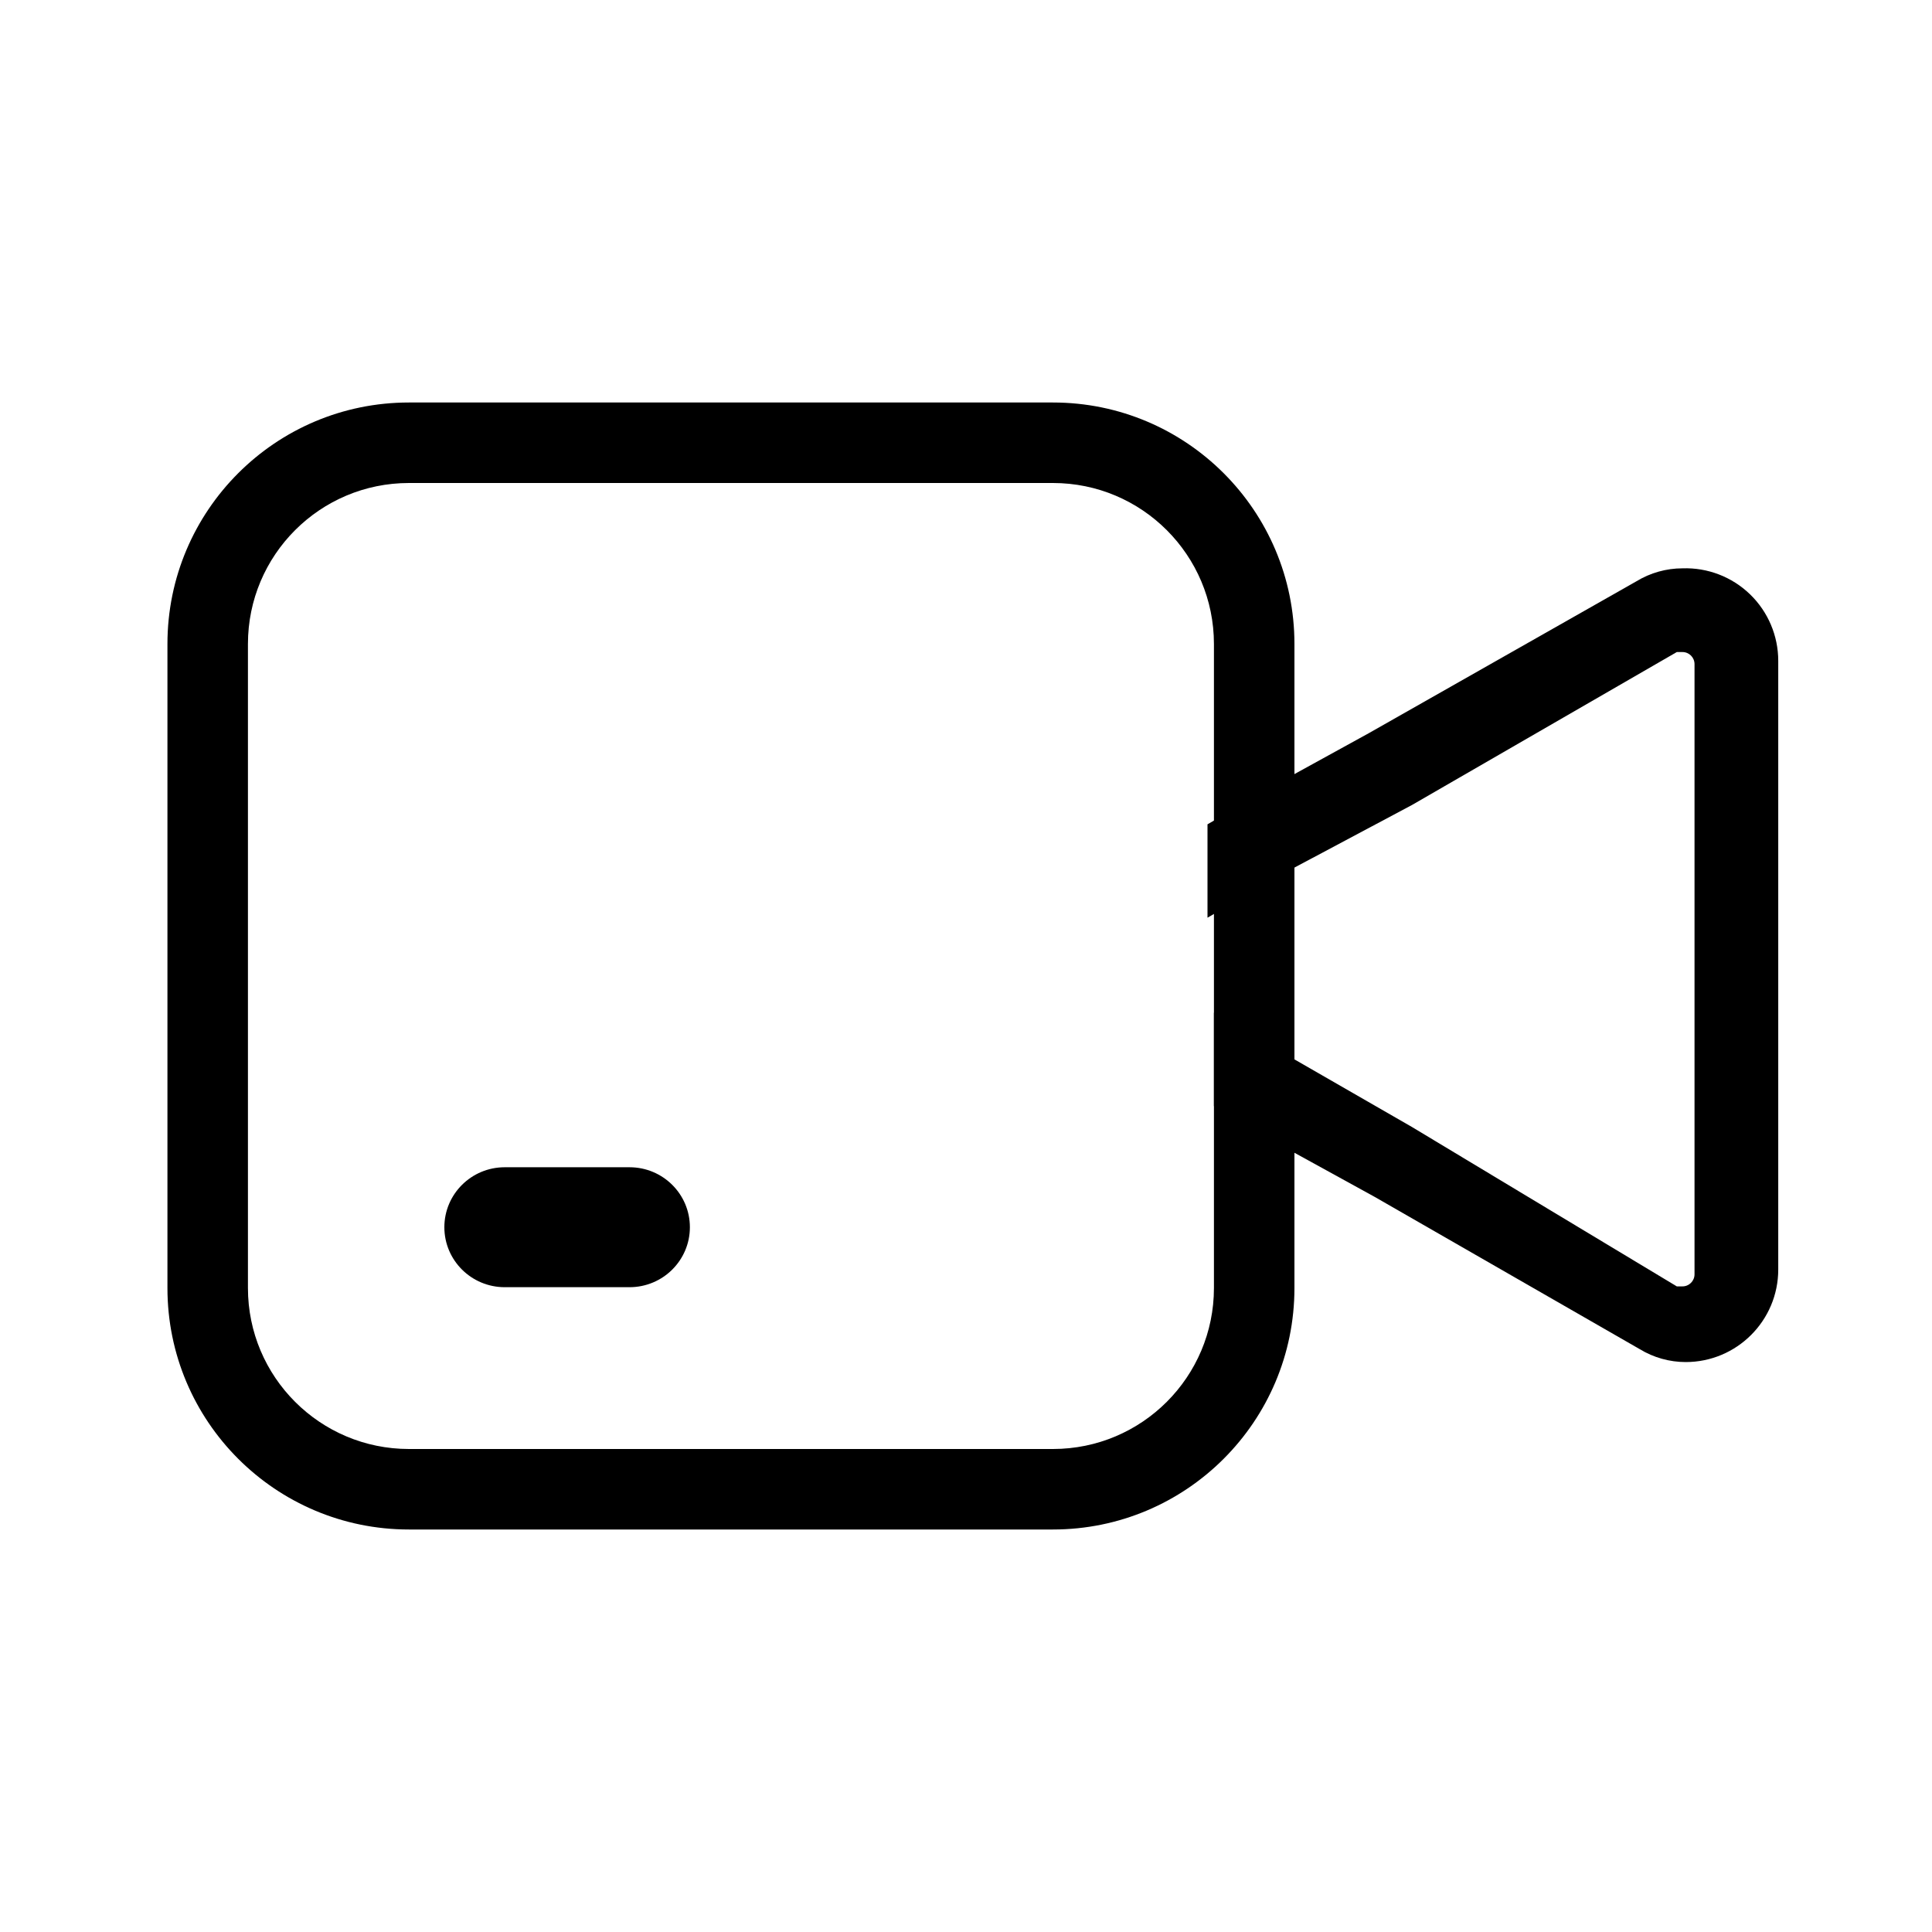
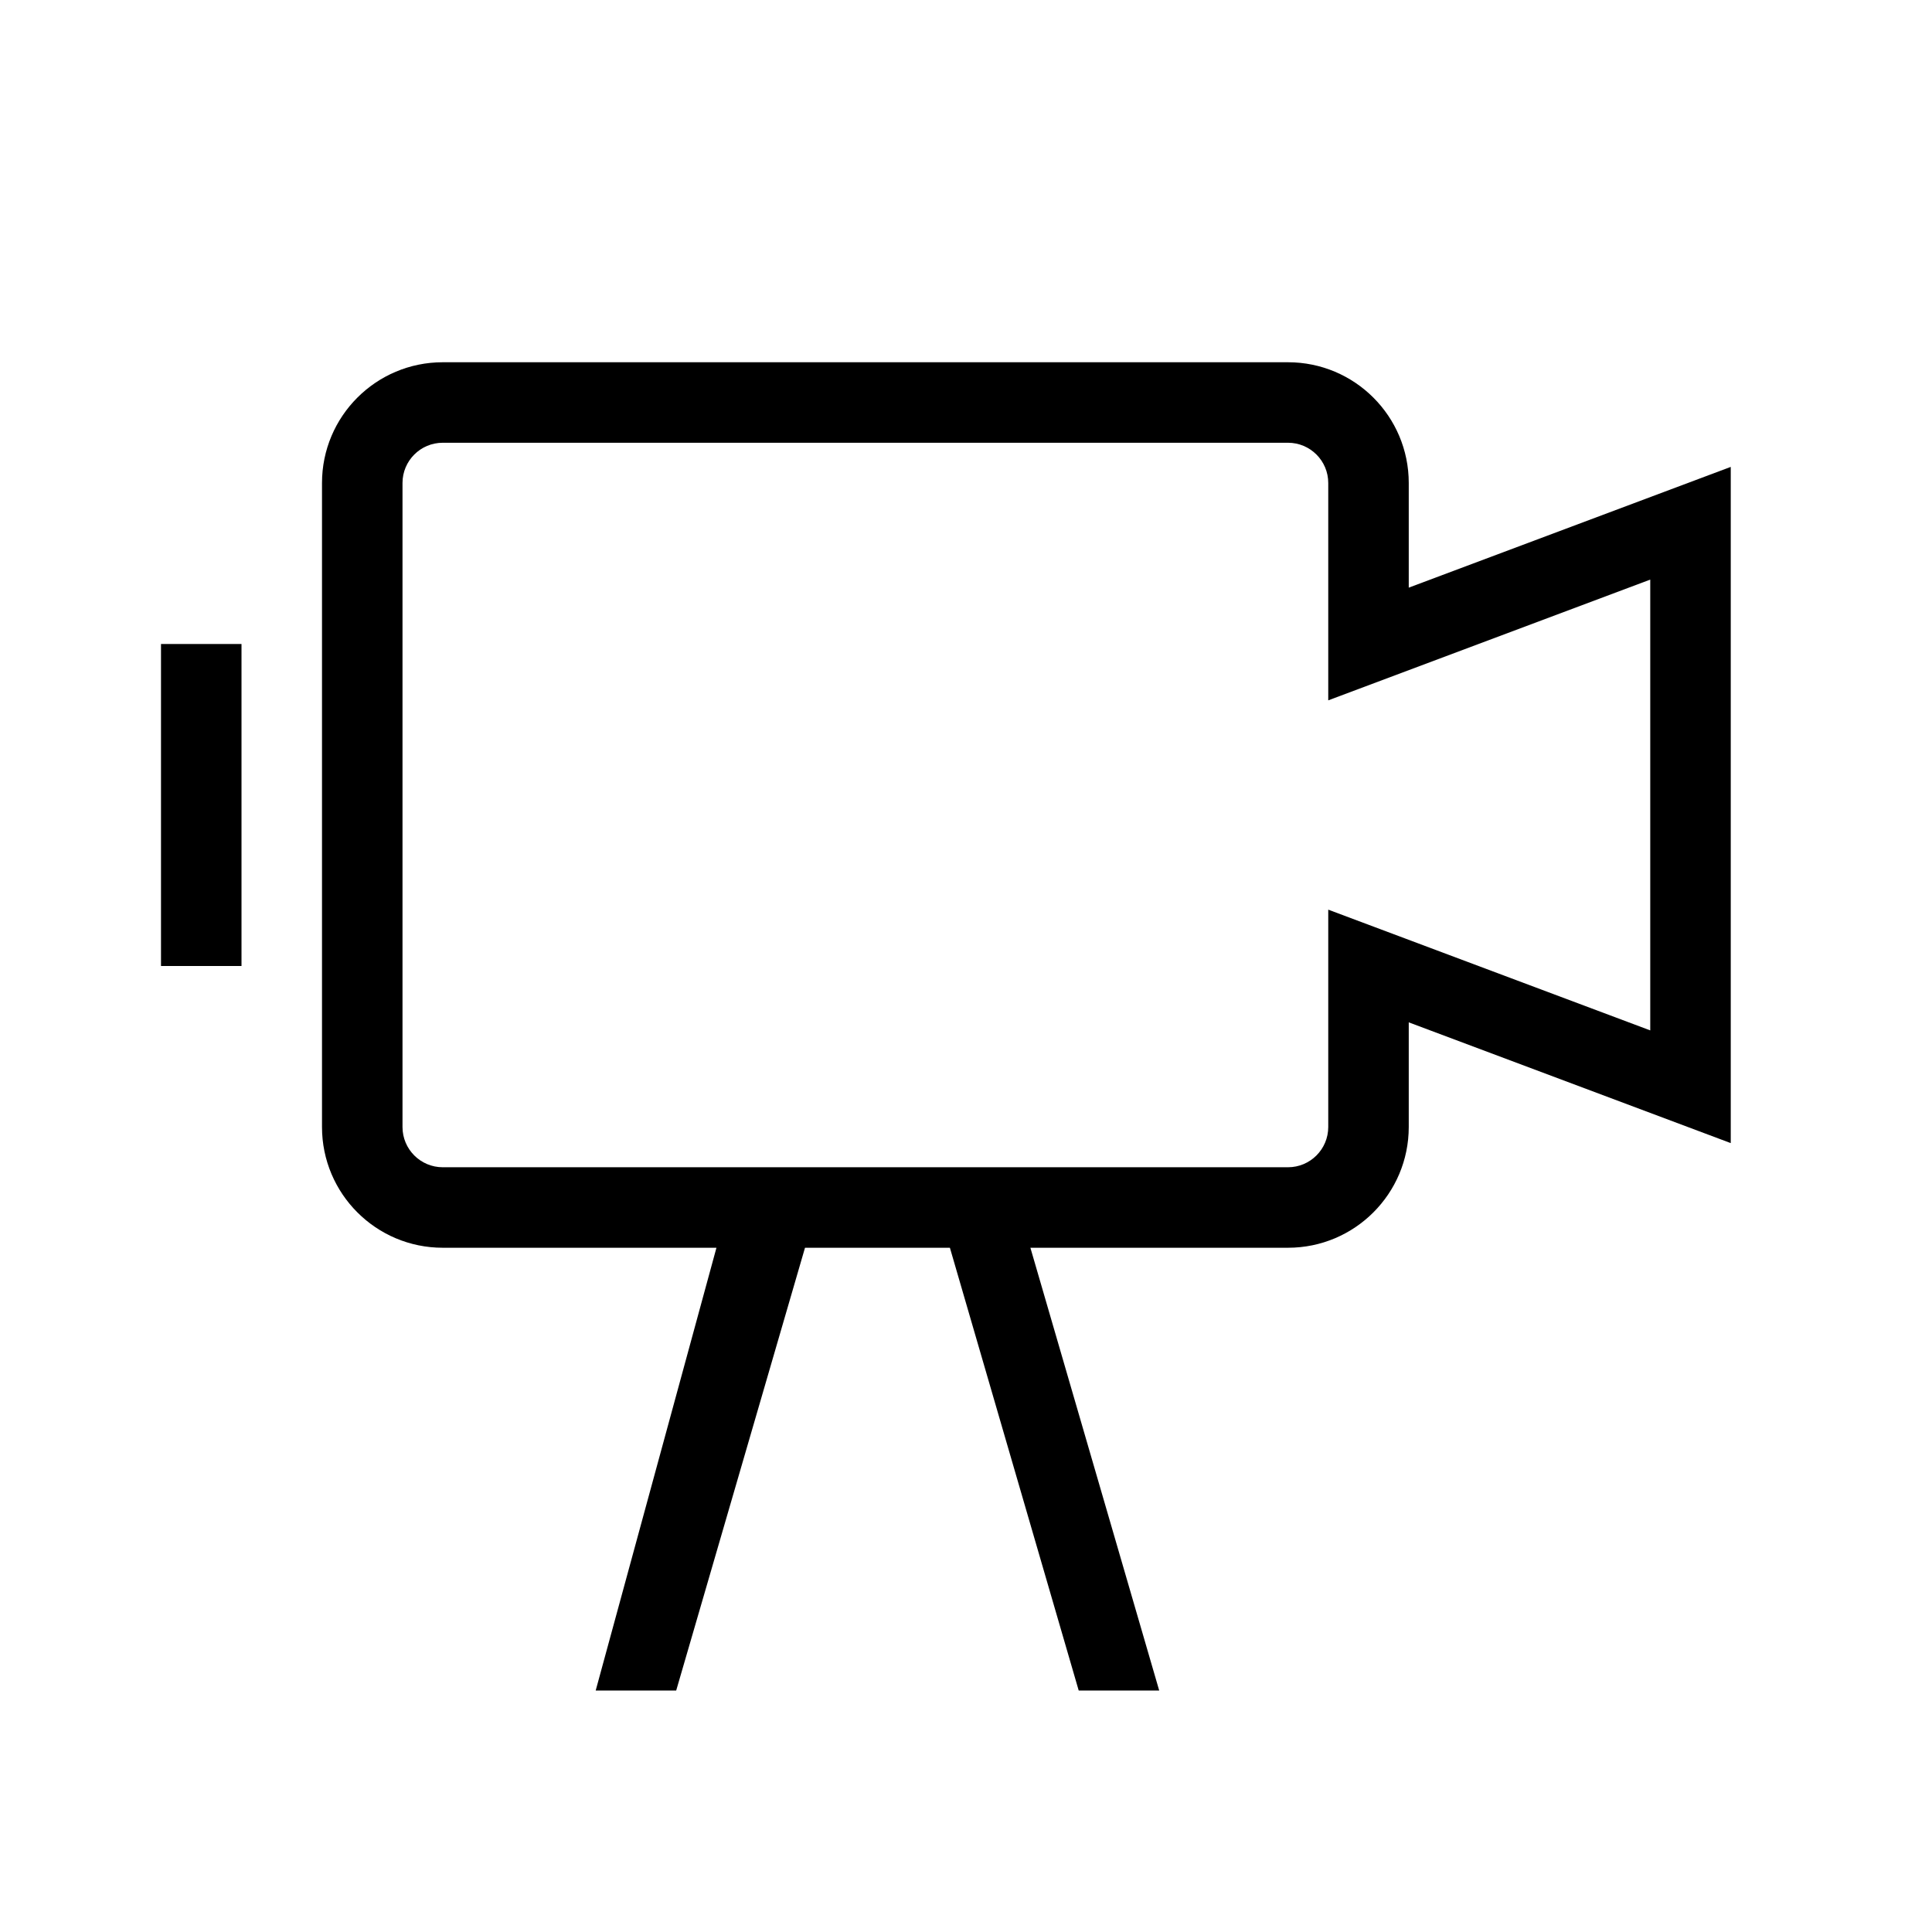
- <svg xmlns="http://www.w3.org/2000/svg" viewBox="0 0 24 24">
+ <svg xmlns="http://www.w3.org/2000/svg" width="24" height="24" viewBox="0 0 24 24">
  <g>
-     <path d="M13.08,5h-8a3,3,0,0,0-3,3v8a3,3,0,0,0,3,3h8a3,3,0,0,0,3-3V8A3,3,0,0,0,13.08,5Zm2,11a2,2,0,0,1-2,2h-8a2,2,0,0,1-2-2V8a2,2,0,0,1,2-2h8a2,2,0,0,1,2,2Z" />
-     <path d="M20.9,7.06a1.1,1.1,0,0,0-.57.16L17,9.11l-1,.55-1,.58V11.4l1-.58L17.54,10l3.29-1.9.07,0a.15.15,0,0,1,.15.15v7.58a.15.15,0,0,1-.15.15l-.07,0L17.54,14l-1.46-.84-1-.58v1.16l1,.58,1,.55,3.29,1.89a1.1,1.1,0,0,0,.57.16,1.15,1.15,0,0,0,1.15-1.15V8.21A1.15,1.15,0,0,0,20.9,7.06Z" />
-     <rect x="5.52" y="14.5" width="3.05" height="1.49" rx="0.75" />
+     <path d="M17.5,7.3V6A1.5,1.5,0,0,0,16,4.5H5.5A1.5,1.5,0,0,0,4,6v8a1.5,1.5,0,0,0,1.5,1.5H8.9L7.4,21h1L10,15.5h1.8L13.4,21h1l-1.6-5.5H16A1.5,1.5,0,0,0,17.5,14V12.7l4,1.5V5.8Zm3,5.5-4-1.5V14a.5.5,0,0,1-.5.5H5.5A.5.5,0,0,1,5,14V6a.5.5,0,0,1,.5-.5H16a.5.5,0,0,1,.5.5V8.7l4-1.5ZM2,8H3v4H2Z" />
+   </g>
+   <g>
+     <rect width="24" height="24" fill="none" />
  </g>
</svg>
